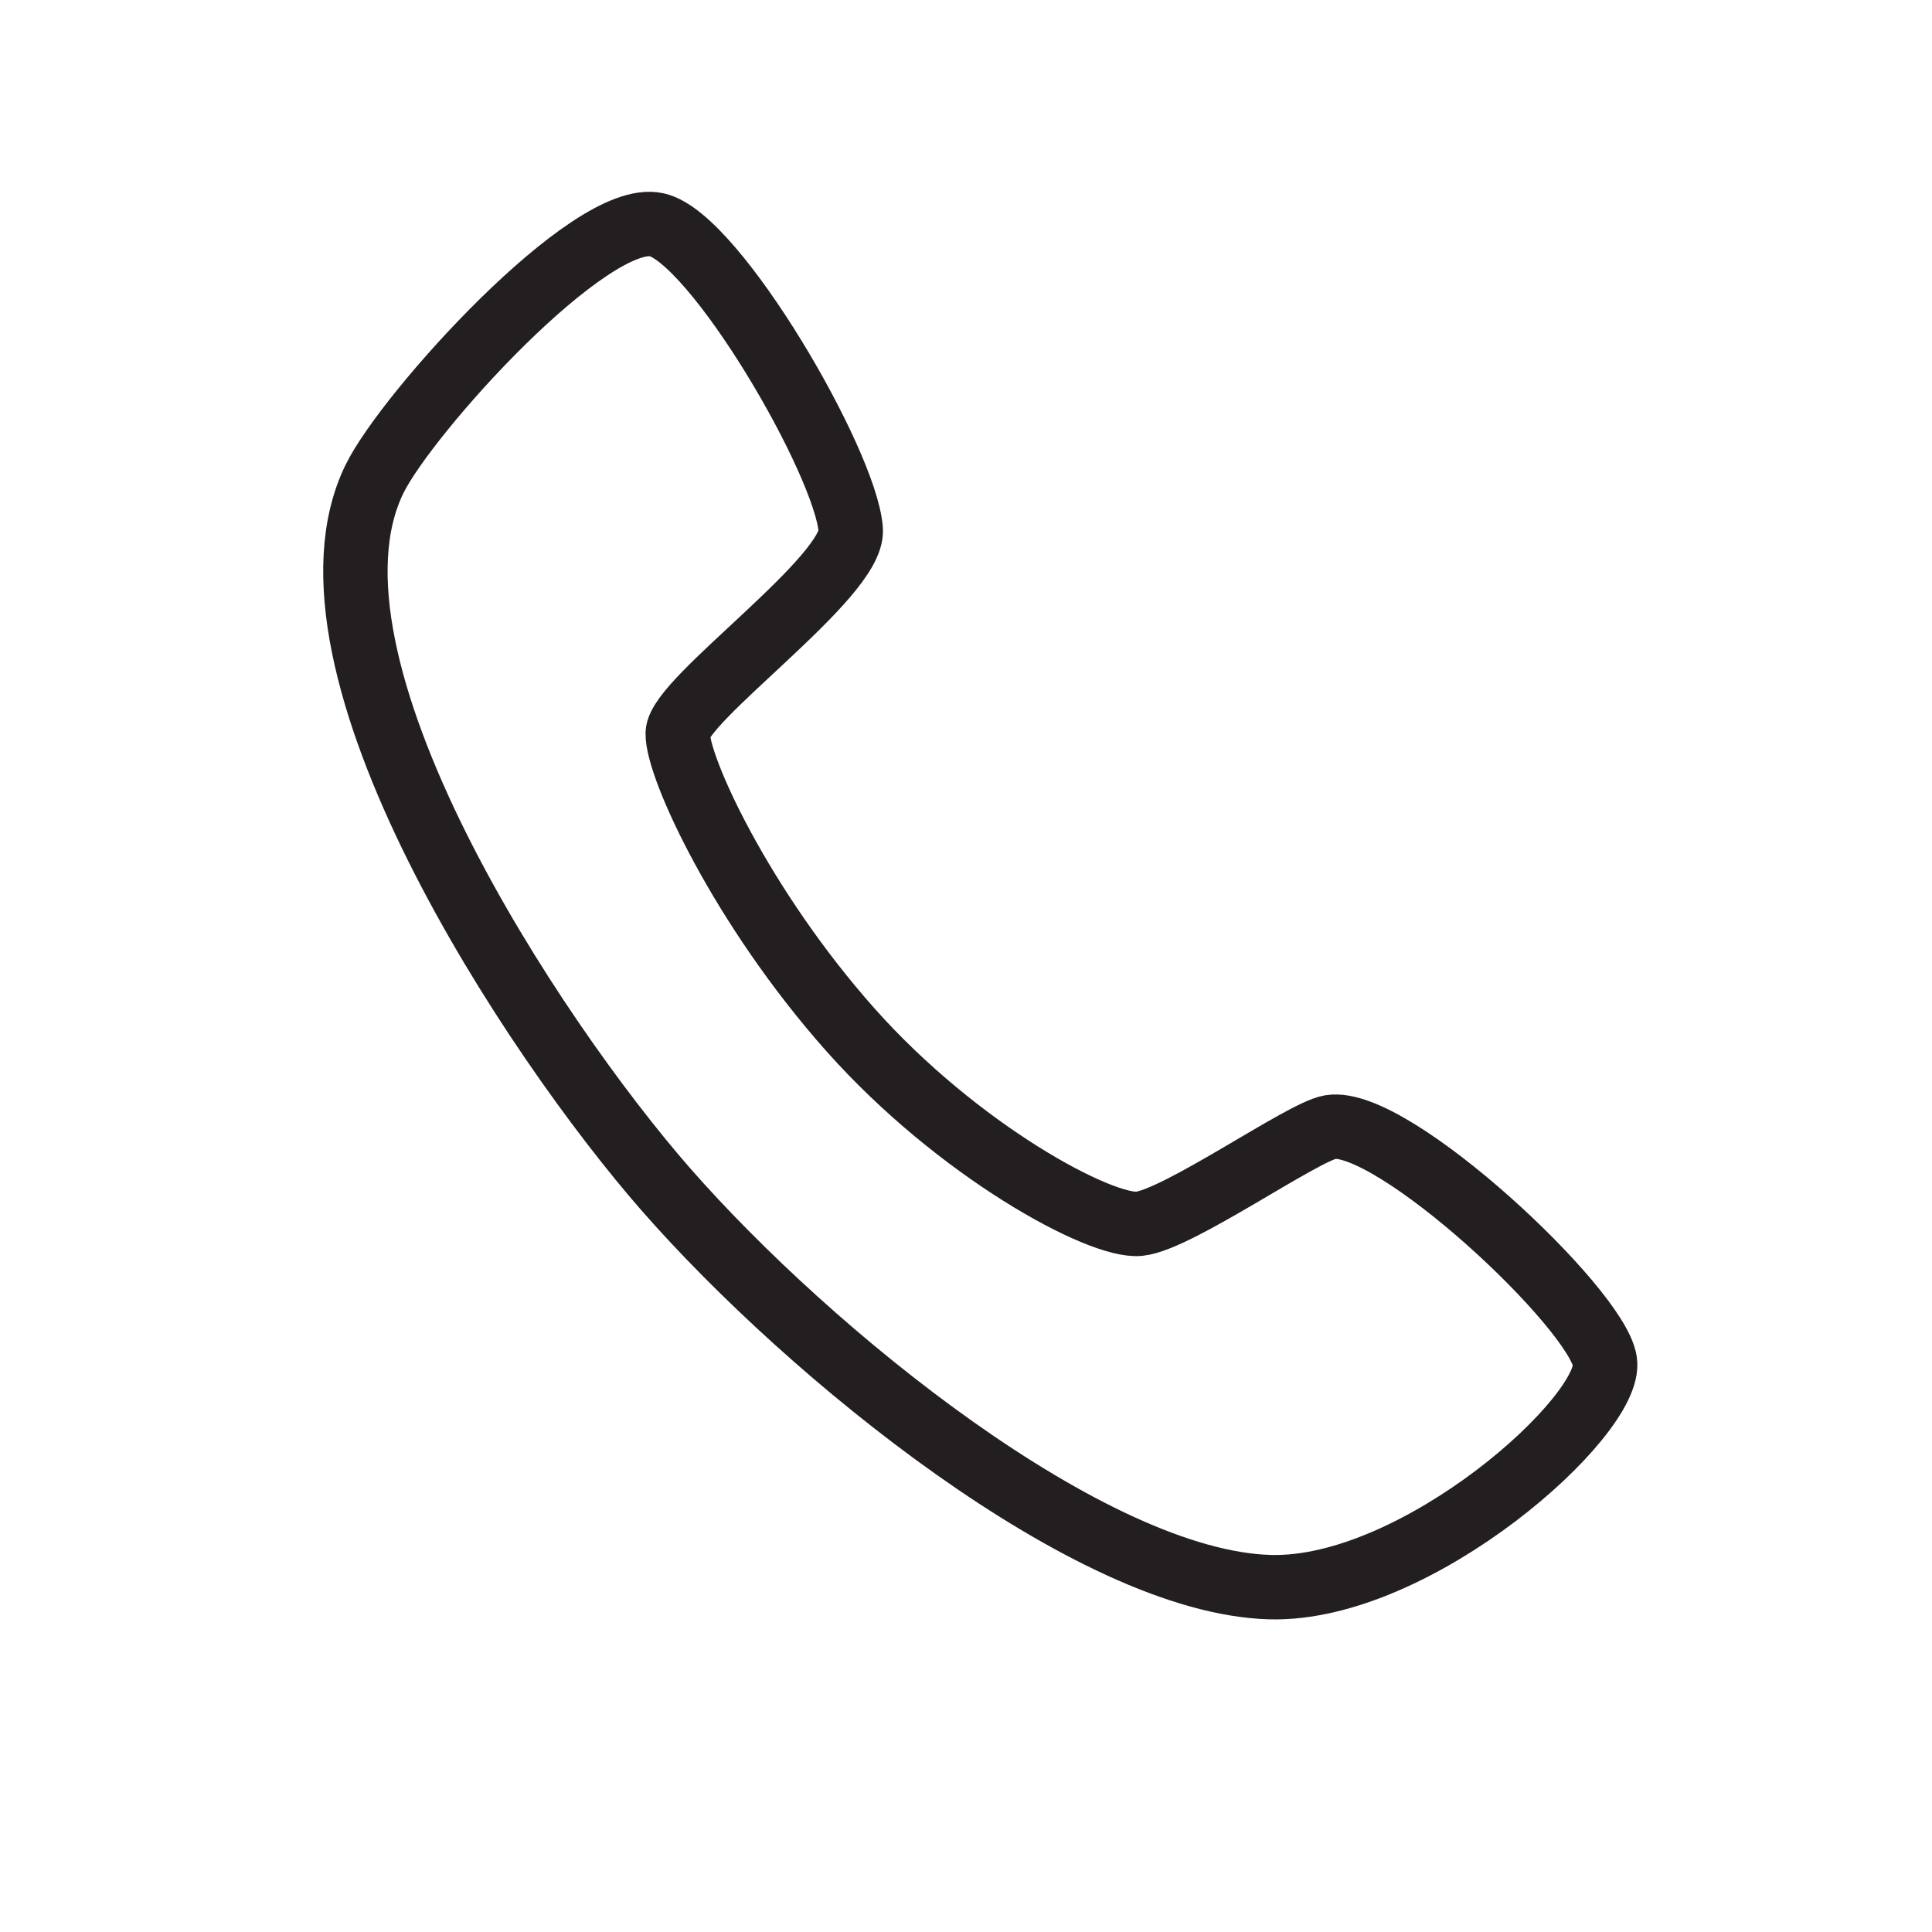
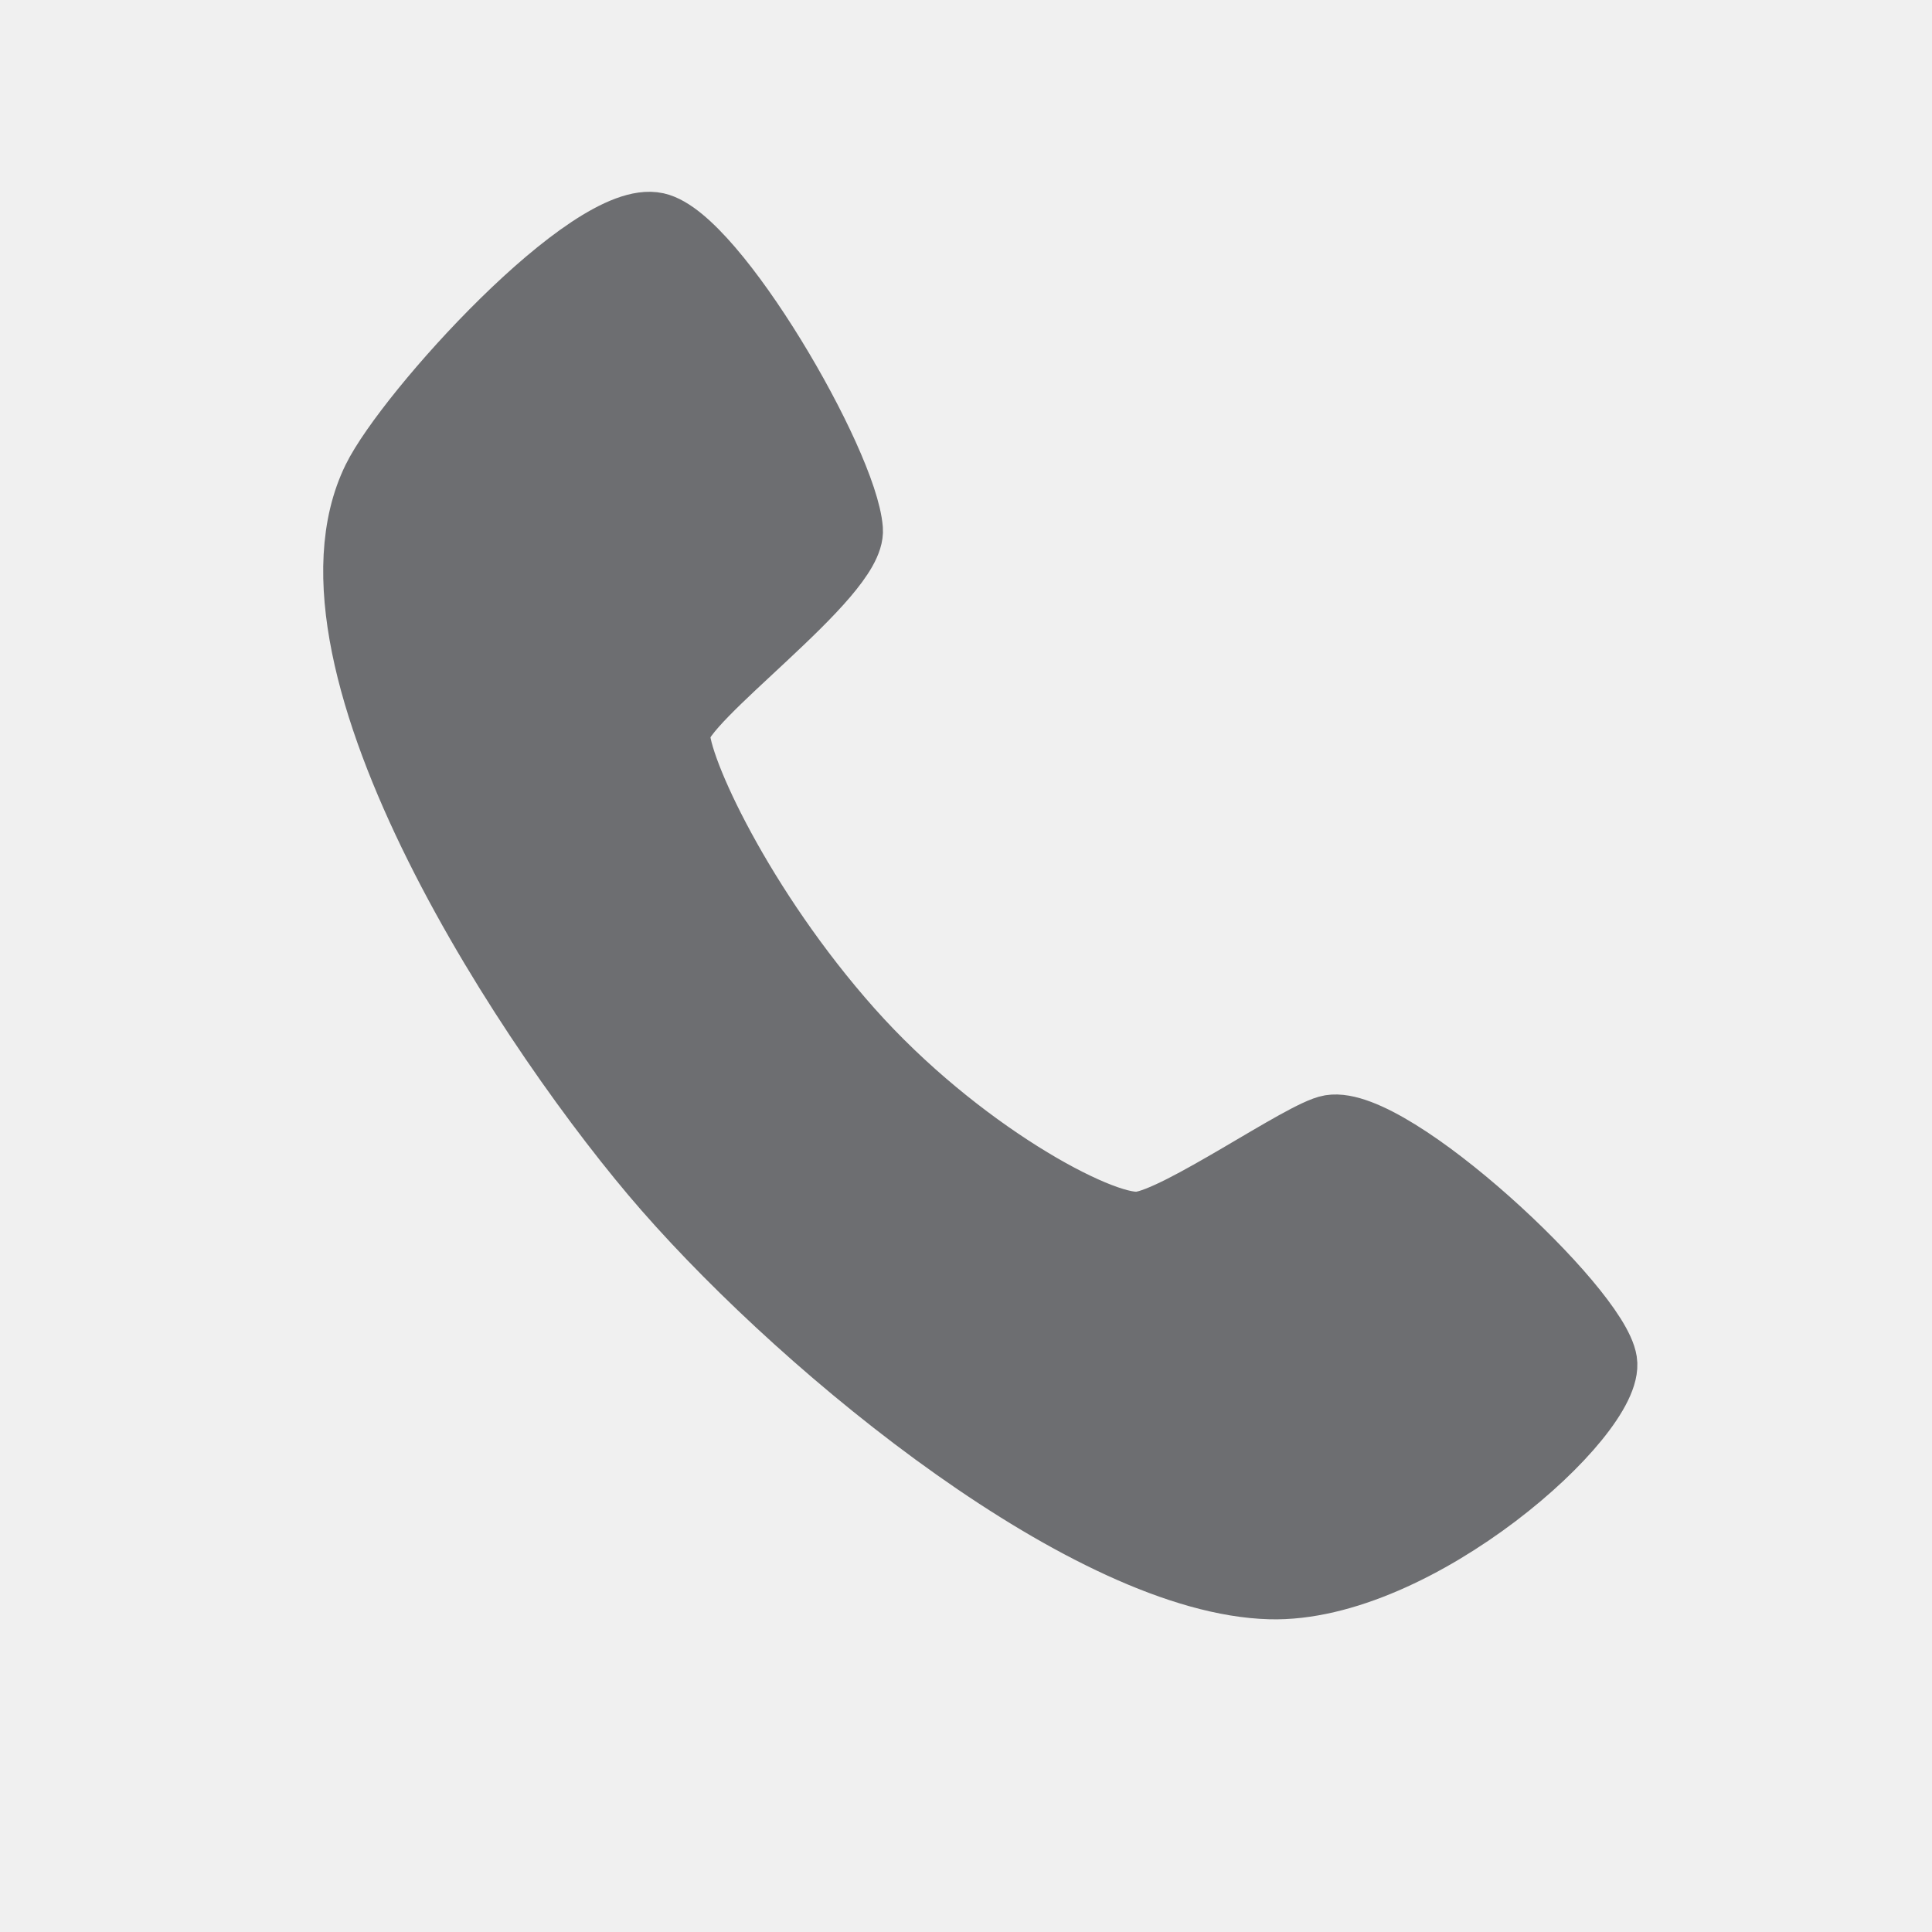
- <svg xmlns="http://www.w3.org/2000/svg" version="1.1" id="Layer_1" x="0px" y="0px" width="30px" height="30px" viewBox="0 0 30 30" enable-background="new 0 0 30 30" xml:space="preserve">
-   <rect x="-97" y="-22" fill="#FFFFFF" width="225" height="123" />
-   <path fill="none" stroke="#231F20" stroke-miterlimit="10" d="M5.816,7.436c-1.399,2.858,2.479,8.695,4.523,11.032  c2.246,2.565,6.601,6.101,9.382,6.177c2.288,0.062,5.331-2.677,5.2-3.506c-0.13-0.83-3.3-3.797-4.263-3.638  c-0.428,0.069-2.365,1.44-2.969,1.502c-0.603,0.06-2.812-1.133-4.483-3.012c-1.685-1.896-2.694-4.08-2.682-4.605  c0.014-0.526,2.743-2.43,2.686-3.164c-0.08-1.048-2.11-4.531-3.013-4.732C9.166,3.26,6.322,6.407,5.816,7.436z" />
+ <svg xmlns="http://www.w3.org/2000/svg" version="1.1" x="0px" y="0px" width="30px" height="30px" viewBox="0 0 30 30" enable-background="new 0 0 30 30" xml:space="preserve">
+   <g id="Layer_1">
+     <path fill="#6D6E71" stroke="#6D6E71" stroke-miterlimit="10" d="M5.816,7.436c-1.399,2.858,2.479,8.695,4.523,11.032   c2.246,2.565,6.601,6.101,9.382,6.176c2.288,0.063,5.331-2.676,5.2-3.505c-0.13-0.831-3.3-3.797-4.263-3.638   c-0.428,0.07-2.365,1.441-2.968,1.502c-0.603,0.06-2.813-1.133-4.484-3.012c-1.685-1.896-2.694-4.08-2.682-4.605   c0.014-0.526,2.743-2.43,2.686-3.164C13.13,7.174,11.1,3.691,10.197,3.49C9.166,3.26,6.322,6.407,5.816,7.436z" />
+   </g>
+   <g id="Layer_2">
+ </g>
</svg>
